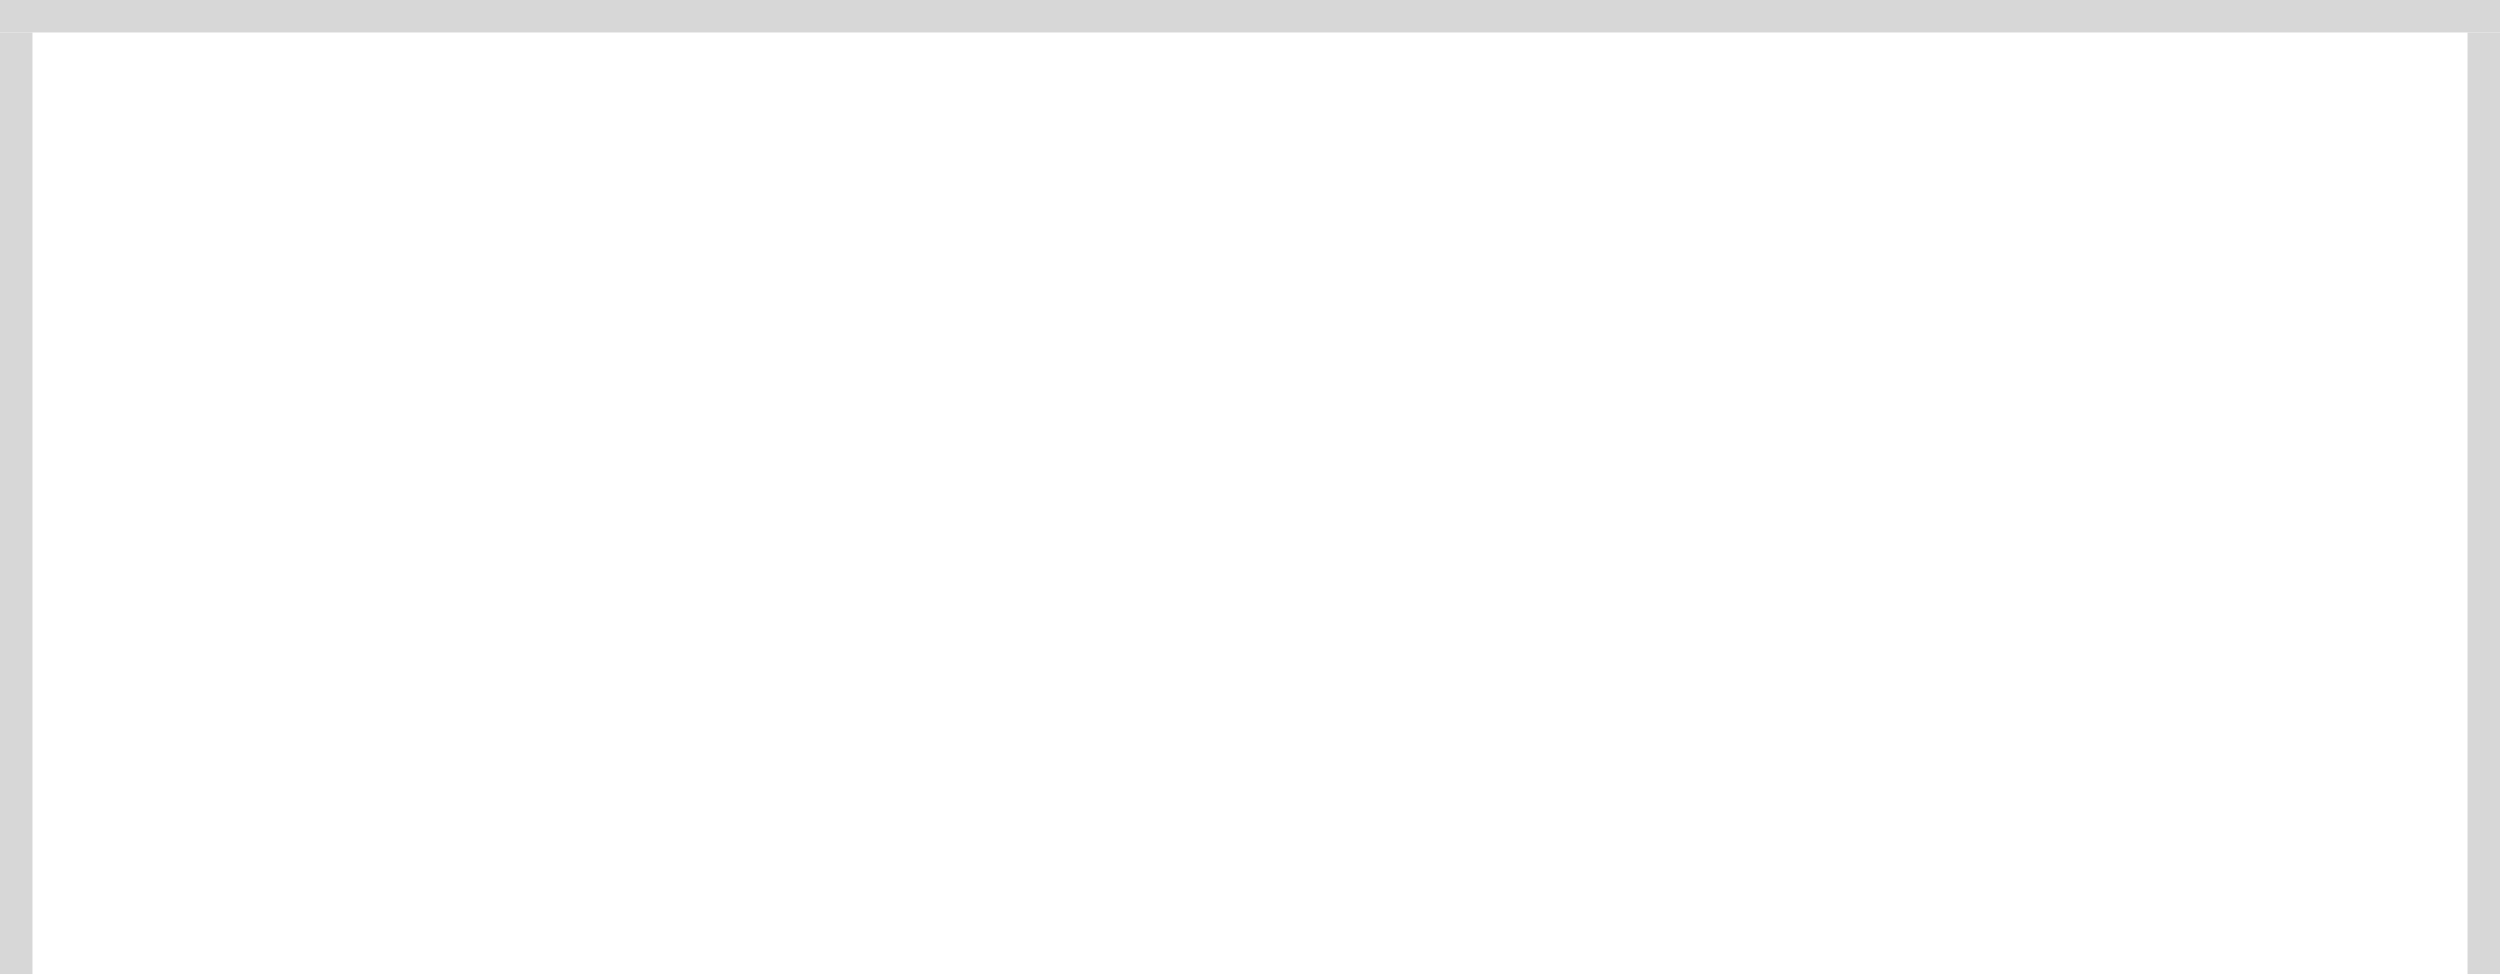
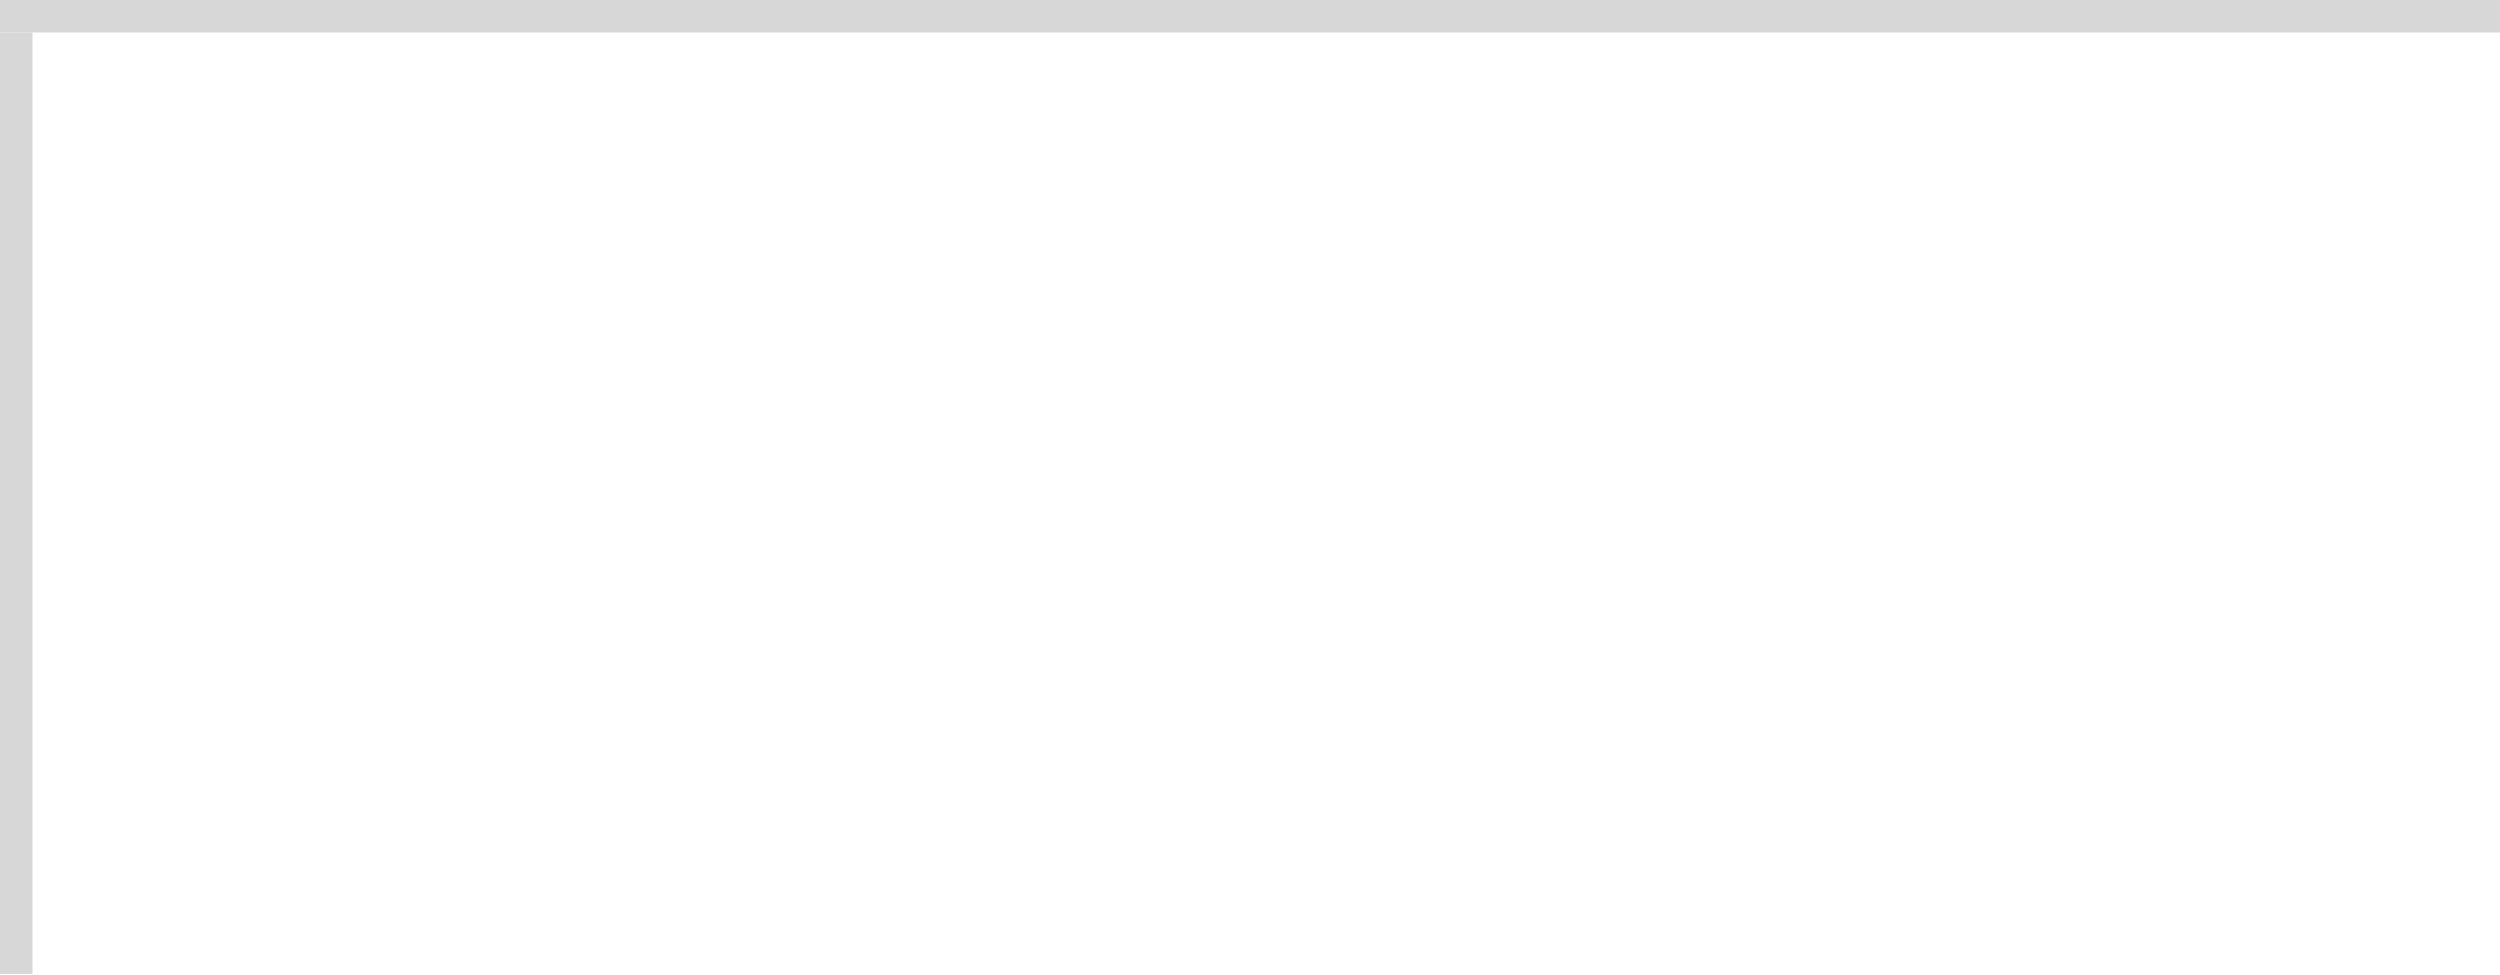
- <svg xmlns="http://www.w3.org/2000/svg" version="1.1" width="77px" height="30px" viewBox="267 90 77 30">
-   <path d="M 1 1  L 76 1  L 76 30  L 1 30  L 1 1  Z " fill-rule="nonzero" fill="rgba(255, 255, 255, 1)" stroke="none" transform="matrix(1 0 0 1 267 90 )" class="fill" />
-   <path d="M 0.5 1  L 0.5 30  " stroke-width="1" stroke-dasharray="0" stroke="rgba(215, 215, 215, 1)" fill="none" transform="matrix(1 0 0 1 267 90 )" class="stroke" />
-   <path d="M 0 0.5  L 77 0.5  " stroke-width="1" stroke-dasharray="0" stroke="rgba(215, 215, 215, 1)" fill="none" transform="matrix(1 0 0 1 267 90 )" class="stroke" />
-   <path d="M 76.5 1  L 76.5 30  " stroke-width="1" stroke-dasharray="0" stroke="rgba(215, 215, 215, 1)" fill="none" transform="matrix(1 0 0 1 267 90 )" class="stroke" />
+ <svg xmlns="http://www.w3.org/2000/svg" version="1.1" width="77px" height="30px" viewBox="190 120 77 30">
+   <path d="M 1 1  L 77 1  L 77 30  L 1 30  L 1 1  Z " fill-rule="nonzero" fill="rgba(255, 255, 255, 1)" stroke="none" transform="matrix(1 0 0 1 190 120 )" class="fill" />
+   <path d="M 0.5 1  L 0.5 30  " stroke-width="1" stroke-dasharray="0" stroke="rgba(215, 215, 215, 1)" fill="none" transform="matrix(1 0 0 1 190 120 )" class="stroke" />
+   <path d="M 0 0.5  L 77 0.5  " stroke-width="1" stroke-dasharray="0" stroke="rgba(215, 215, 215, 1)" fill="none" transform="matrix(1 0 0 1 190 120 )" class="stroke" />
</svg>
